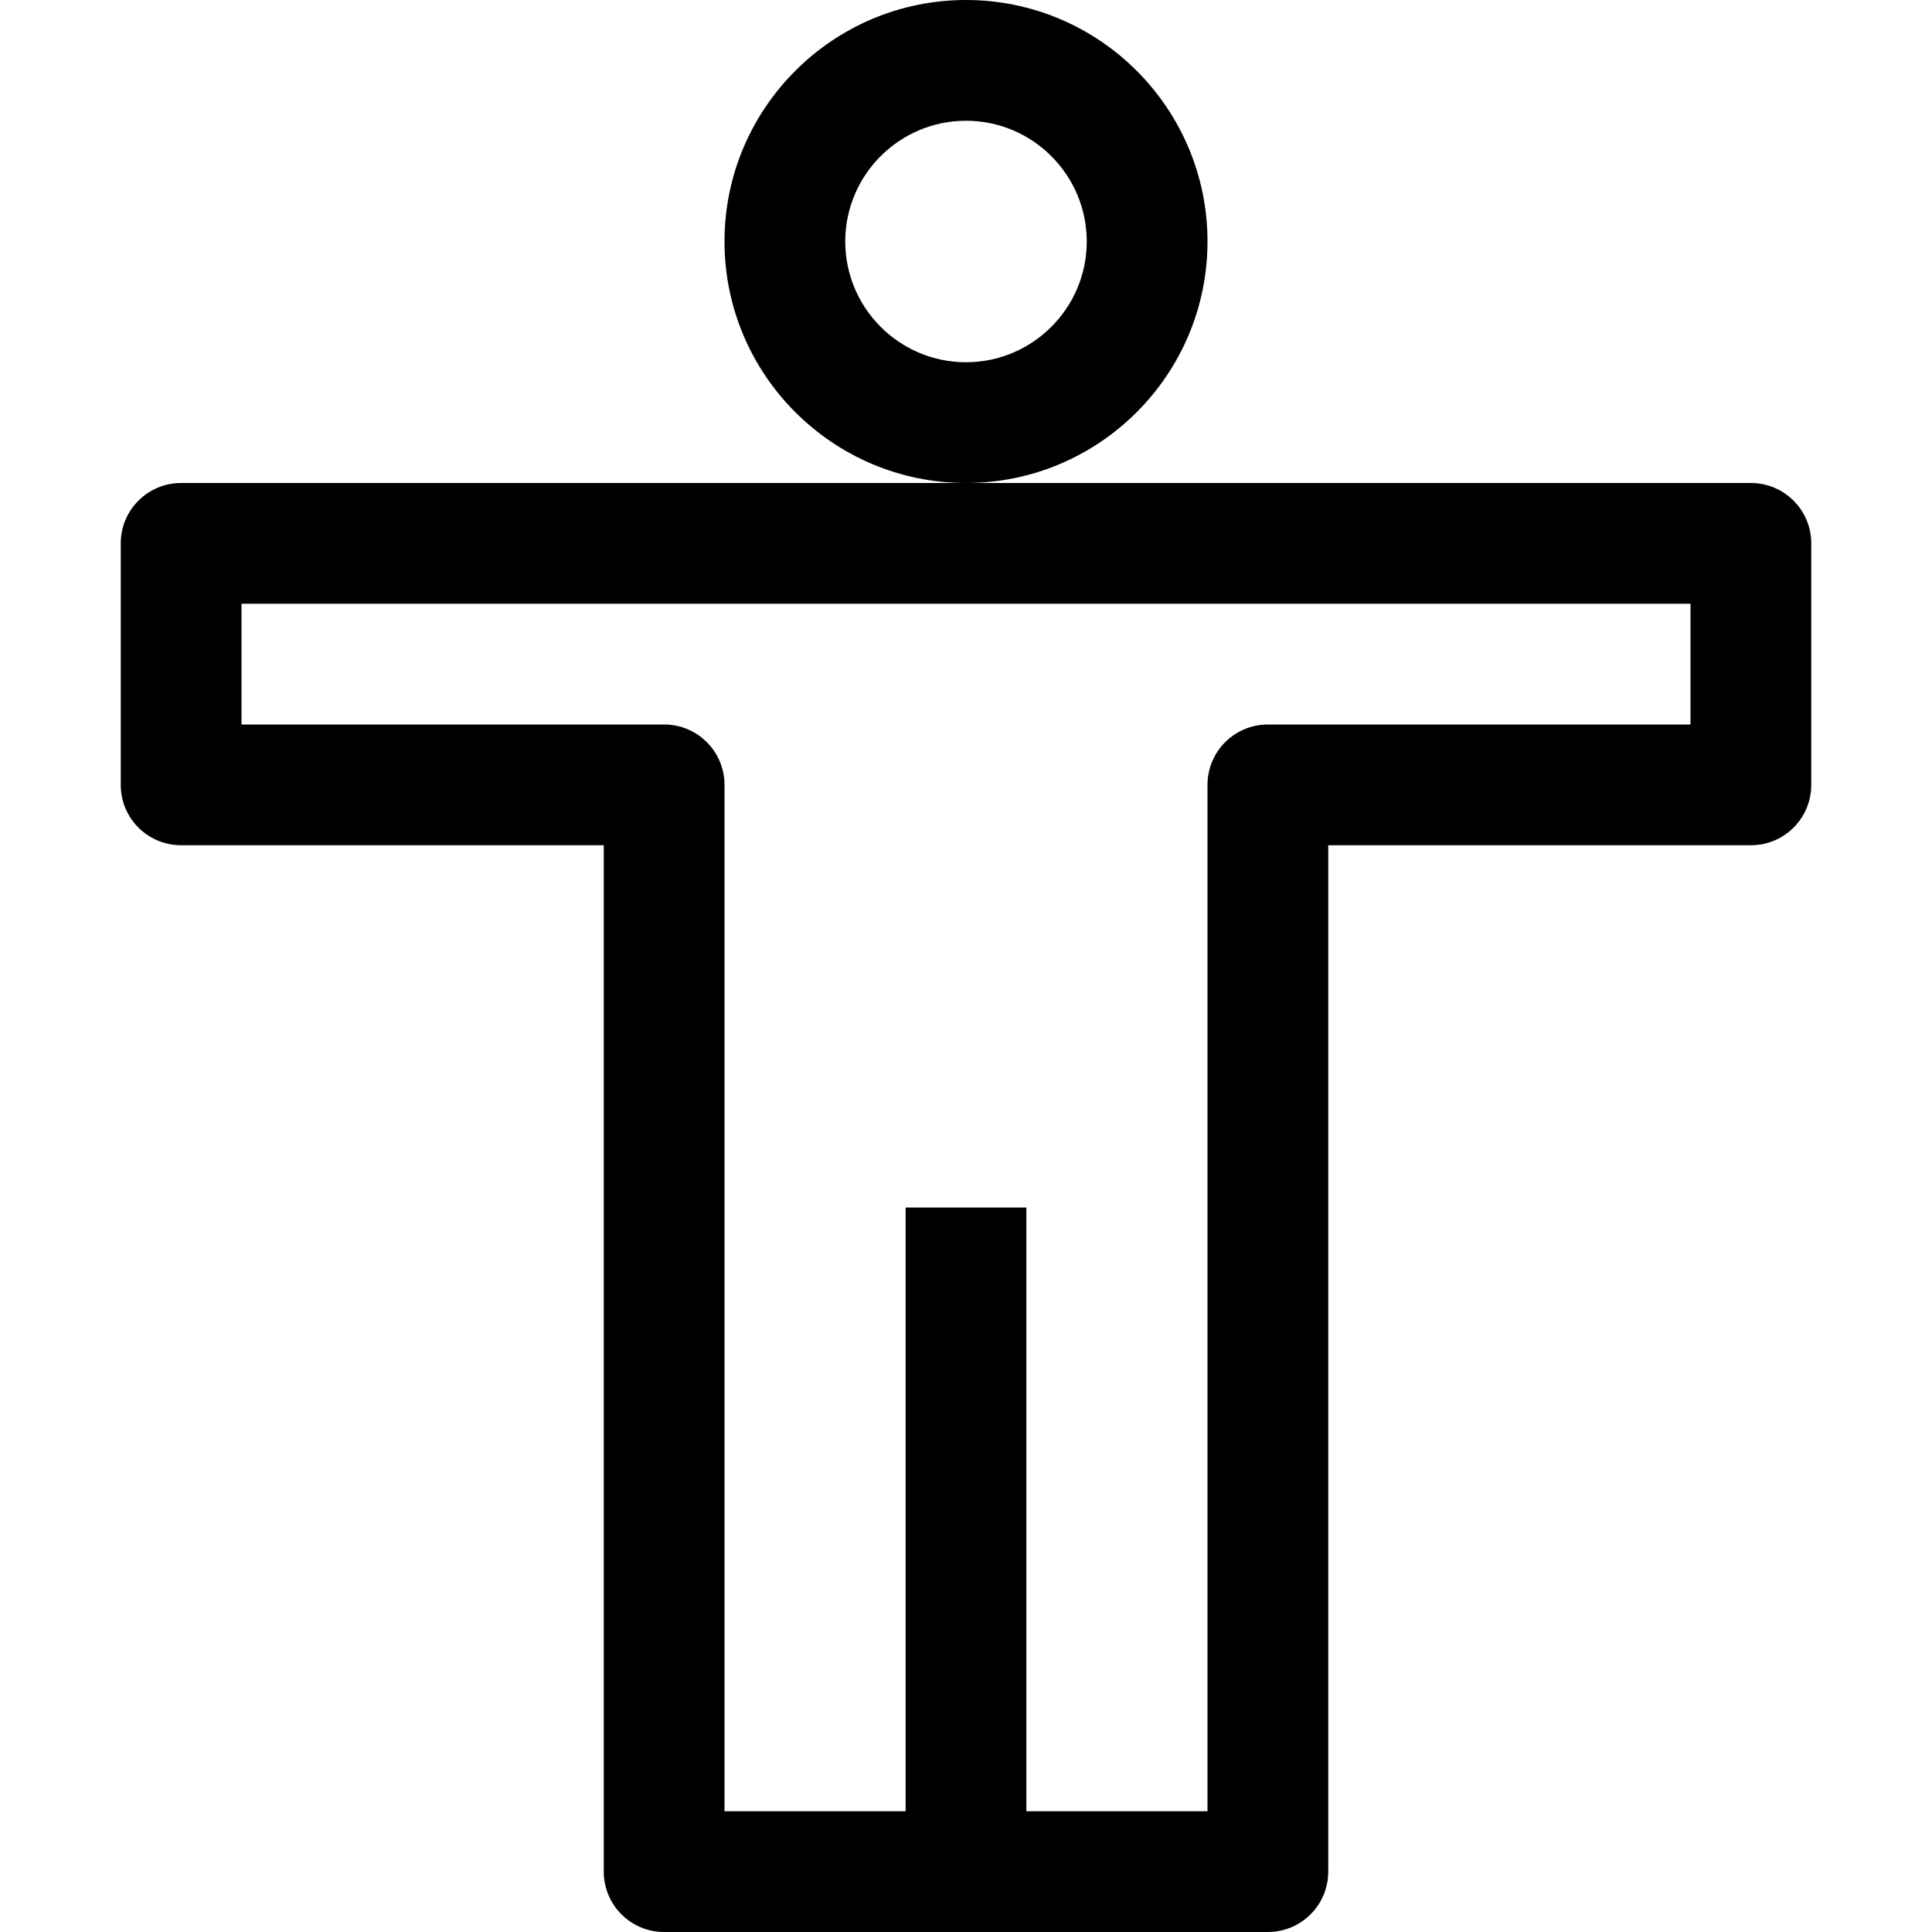
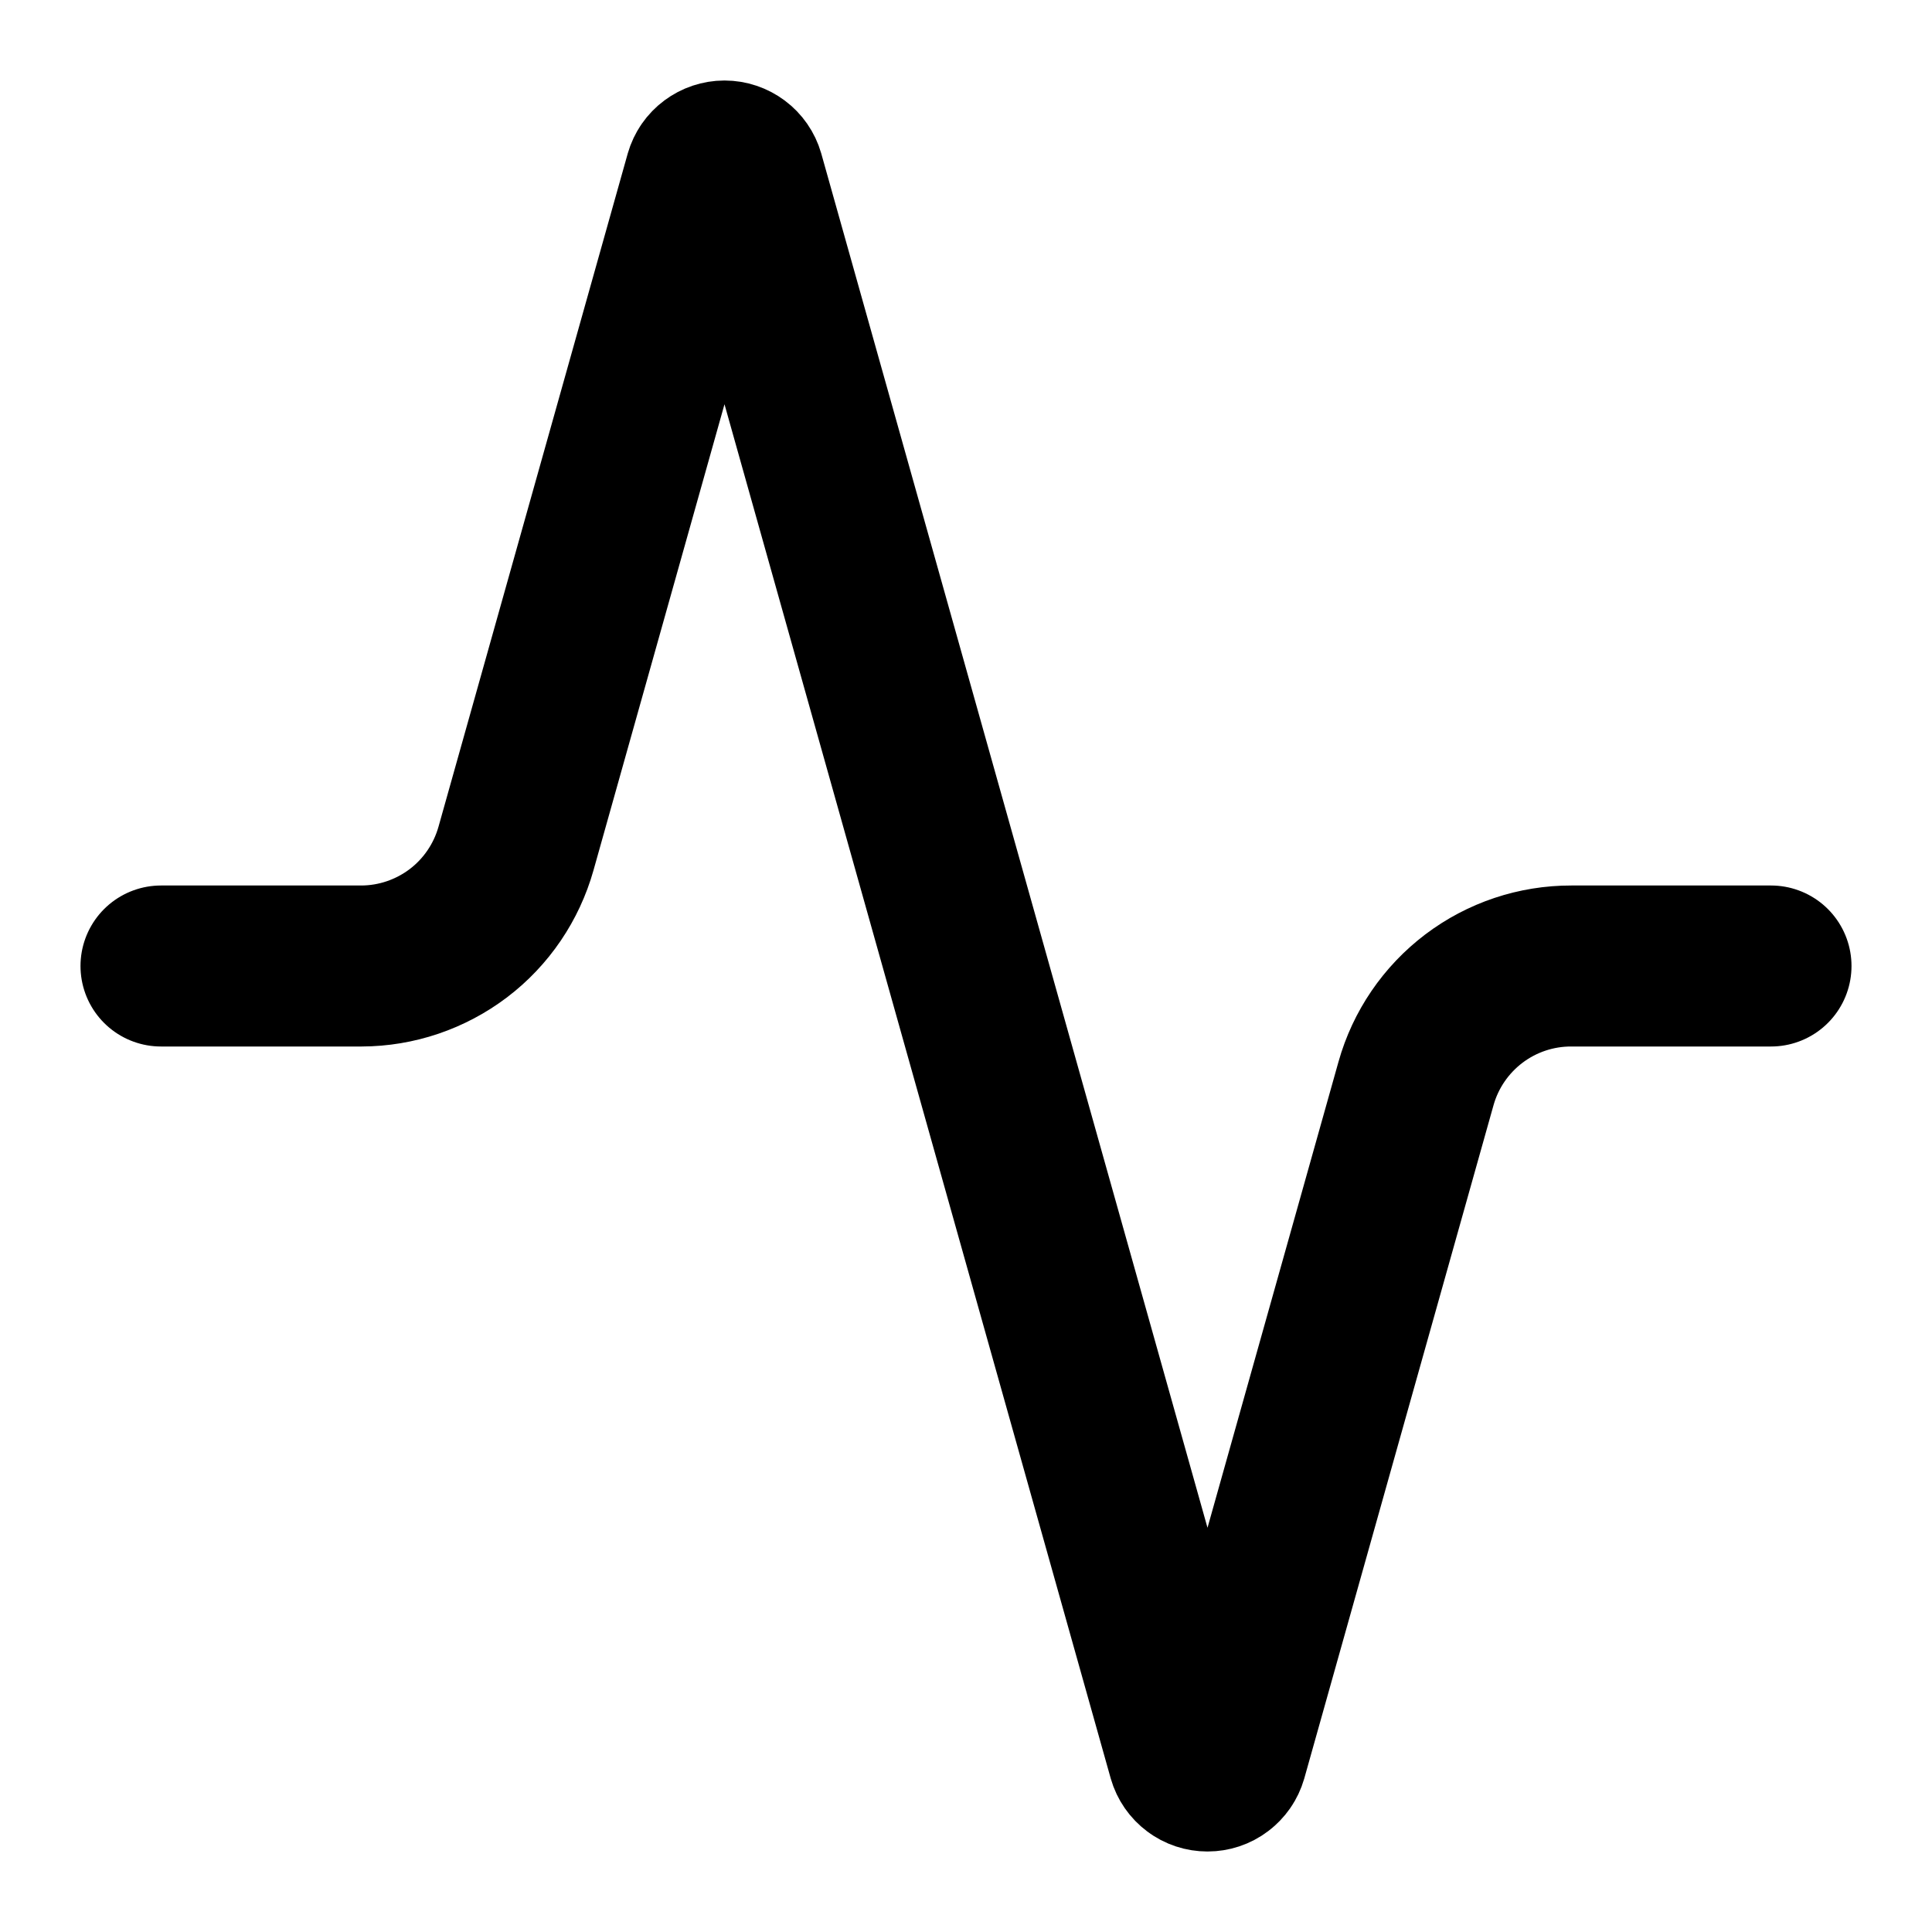
- <svg xmlns="http://www.w3.org/2000/svg" id="Capa_1" enable-background="new 0 0 551.13 551.13" height="512" viewBox="0 0 551.13 551.13" width="512">
-   <path d="m344.456 68.891c0-37.994-30.896-68.891-68.891-68.891s-68.891 30.897-68.891 68.891c0 37.995 30.897 68.891 68.891 68.891 37.995.001 68.891-30.896 68.891-68.891zm-68.891 34.446c-18.989 0-34.446-15.457-34.446-34.446s15.457-34.446 34.446-34.446 34.446 15.457 34.446 34.446-15.457 34.446-34.446 34.446z" />
-   <path d="m499.462 137.783h-223.897-223.897c-9.52 0-17.223 7.703-17.223 17.223v68.891c0 9.52 7.703 17.223 17.223 17.223h120.56v292.788c0 9.52 7.703 17.223 17.223 17.223h172.228c9.52 0 17.223-7.703 17.223-17.223v-292.789h120.56c9.52 0 17.223-7.703 17.223-17.223v-68.891c0-9.519-7.704-17.222-17.223-17.222zm-17.223 68.891h-120.56c-9.52 0-17.223 7.703-17.223 17.223v292.788h-51.668v-172.229h-34.446v172.228h-51.668v-292.787c0-9.52-7.703-17.223-17.223-17.223h-120.56v-34.446h413.348z" />
+ <svg xmlns="http://www.w3.org/2000/svg" width="24" height="24" viewBox="0 0 24 24" fill="none">
+   <path d="M22 12H19.52C19.083 11.999 18.658 12.141 18.309 12.405C17.961 12.669 17.708 13.039 17.59 13.46L15.24 21.82C15.225 21.872 15.193 21.918 15.15 21.95C15.107 21.983 15.054 22 15 22C14.946 22 14.893 21.983 14.85 21.95C14.807 21.918 14.775 21.872 14.76 21.82L9.24 2.18C9.225 2.128 9.193 2.082 9.15 2.05C9.107 2.018 9.054 2 9 2C8.946 2 8.893 2.018 8.85 2.05C8.807 2.082 8.775 2.128 8.76 2.18L6.41 10.54C6.292 10.959 6.041 11.329 5.695 11.592C5.348 11.855 4.925 11.999 4.49 12H2" stroke="currentColor" stroke-width="2" stroke-linecap="round" stroke-linejoin="round" />
</svg>
